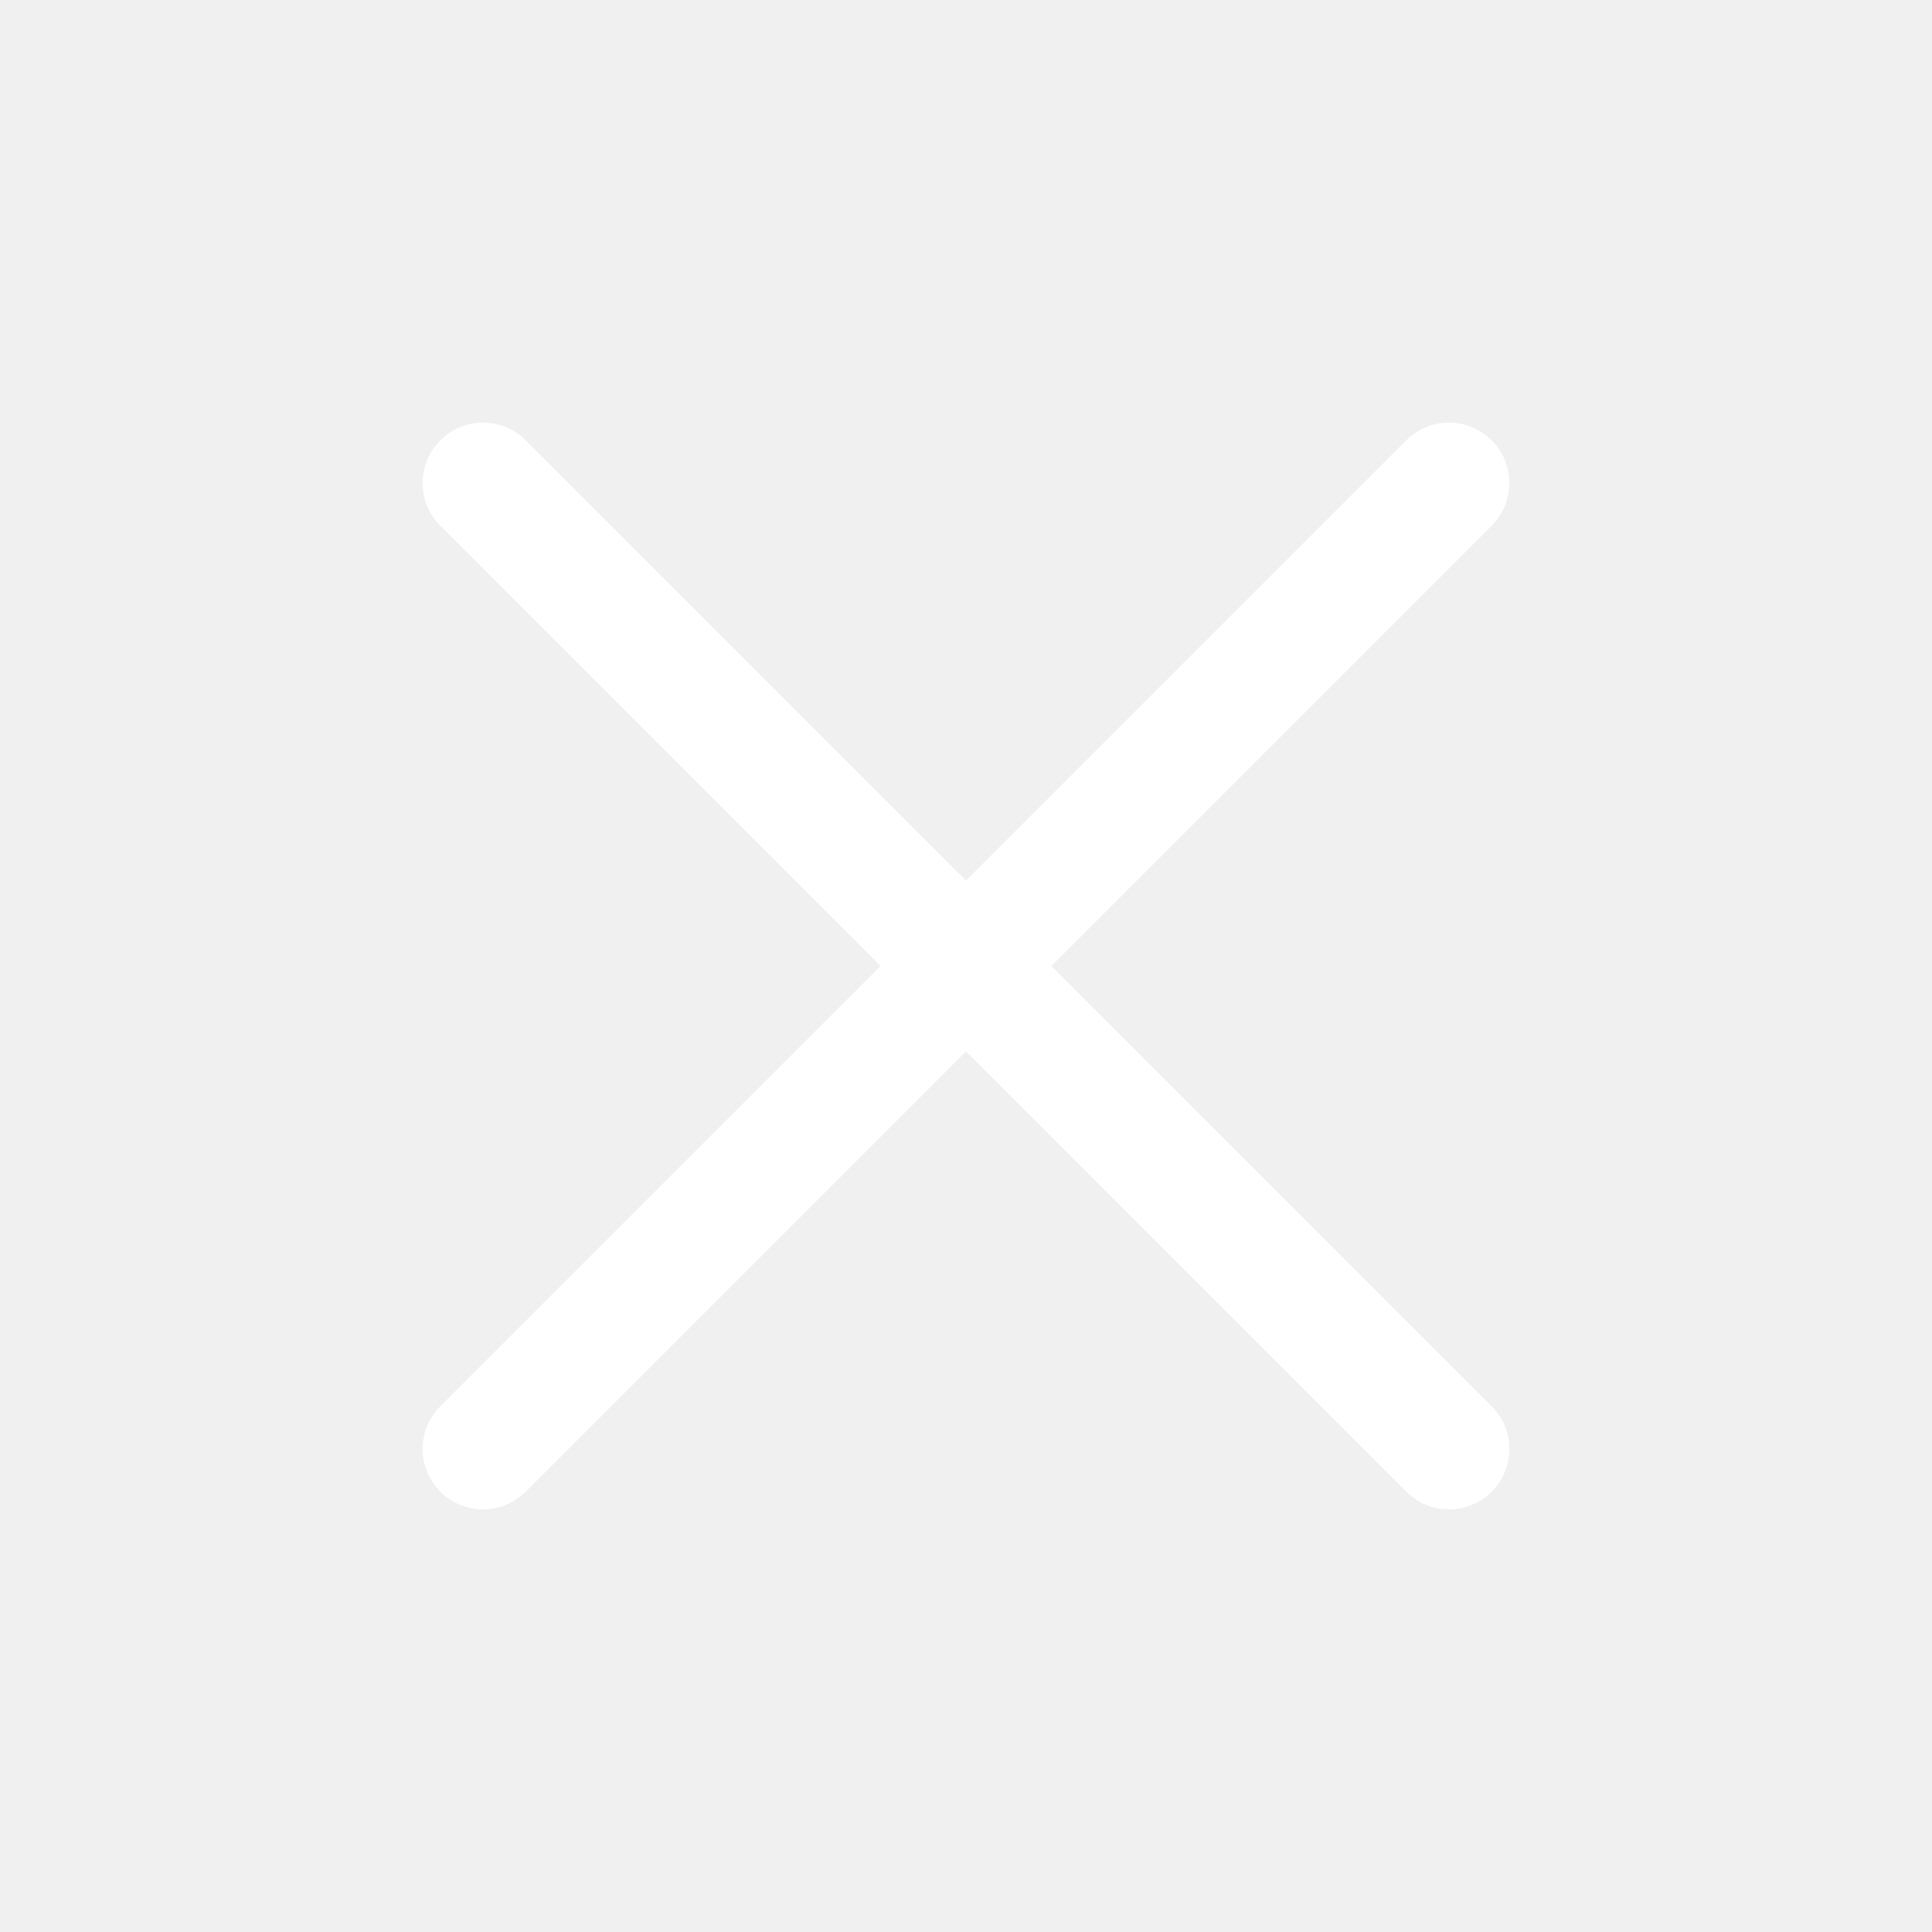
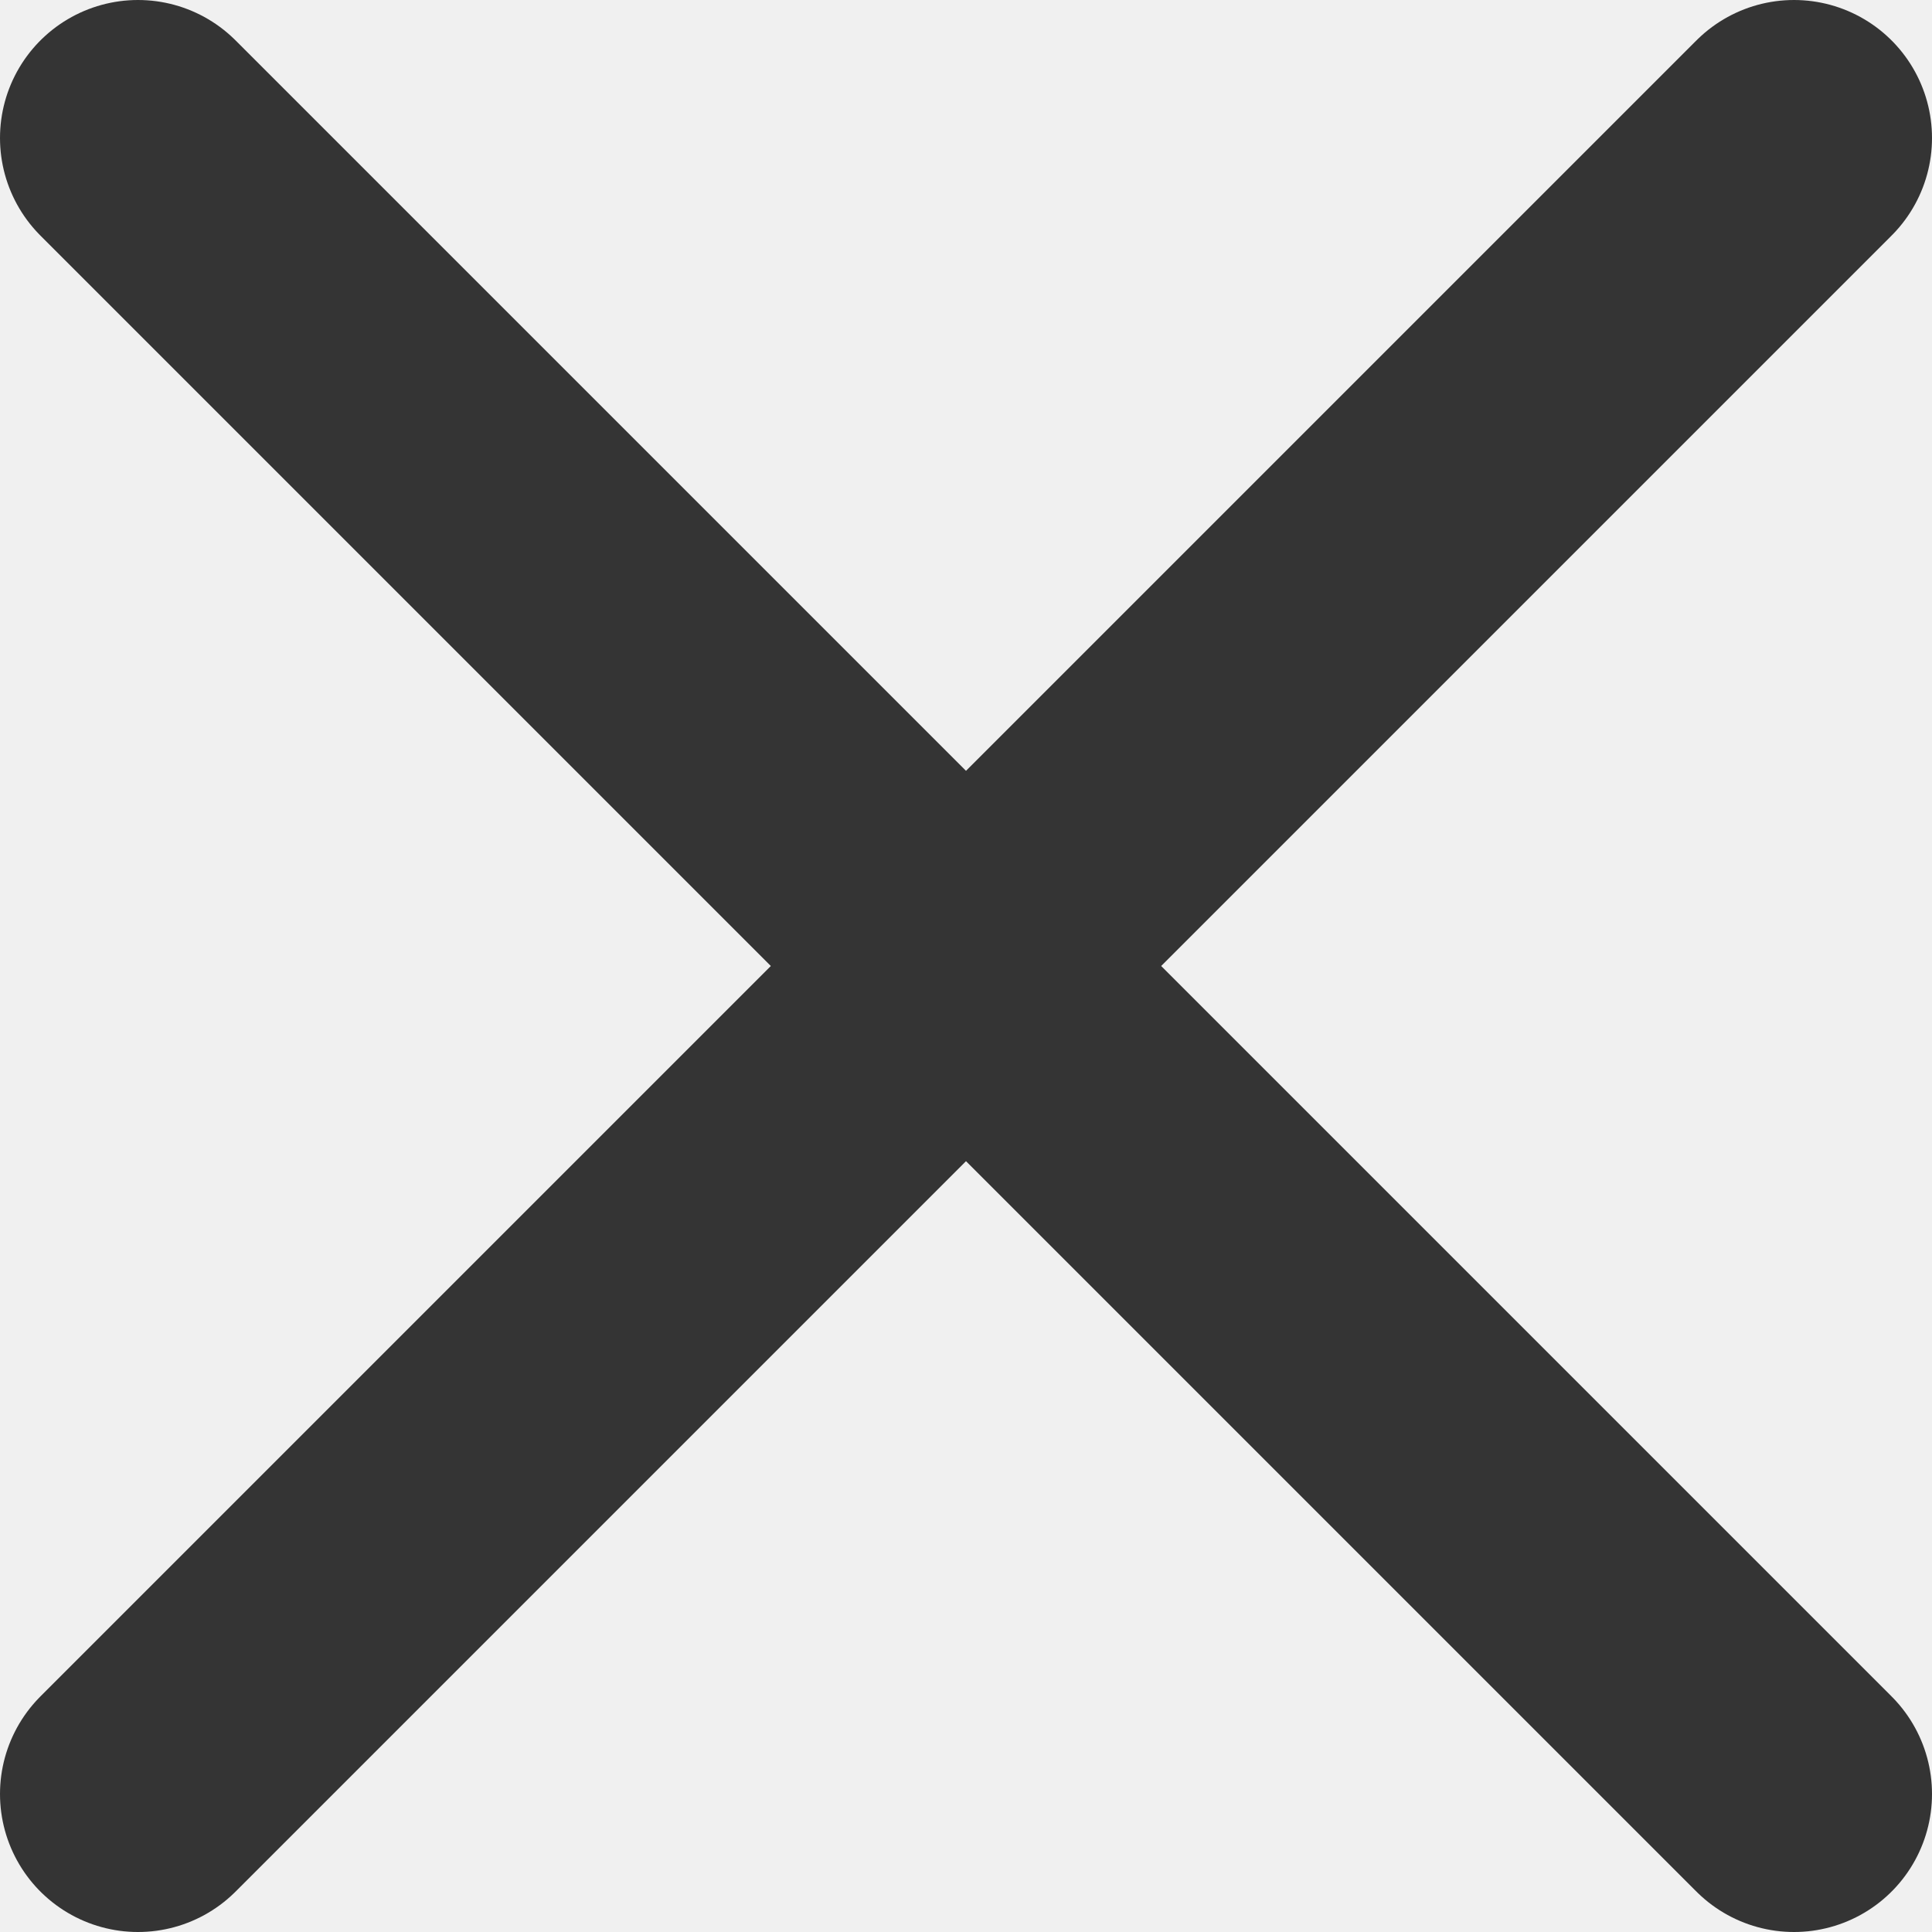
- <svg xmlns="http://www.w3.org/2000/svg" width="16" height="16" viewBox="0 0 16 16" fill="none">
-   <path d="M4 12L12 4M4 4L12 12" stroke="white" stroke-width="1" stroke-linecap="round" stroke-linejoin="round" />
+ <svg xmlns="http://www.w3.org/2000/svg" width="14" height="14" viewBox="0 0 14 14" fill="none">
+   <path d="M1 13L13 1M1 1L13 13" stroke="#343434" stroke-width="2" stroke-linecap="round" stroke-linejoin="round" />
</svg>
